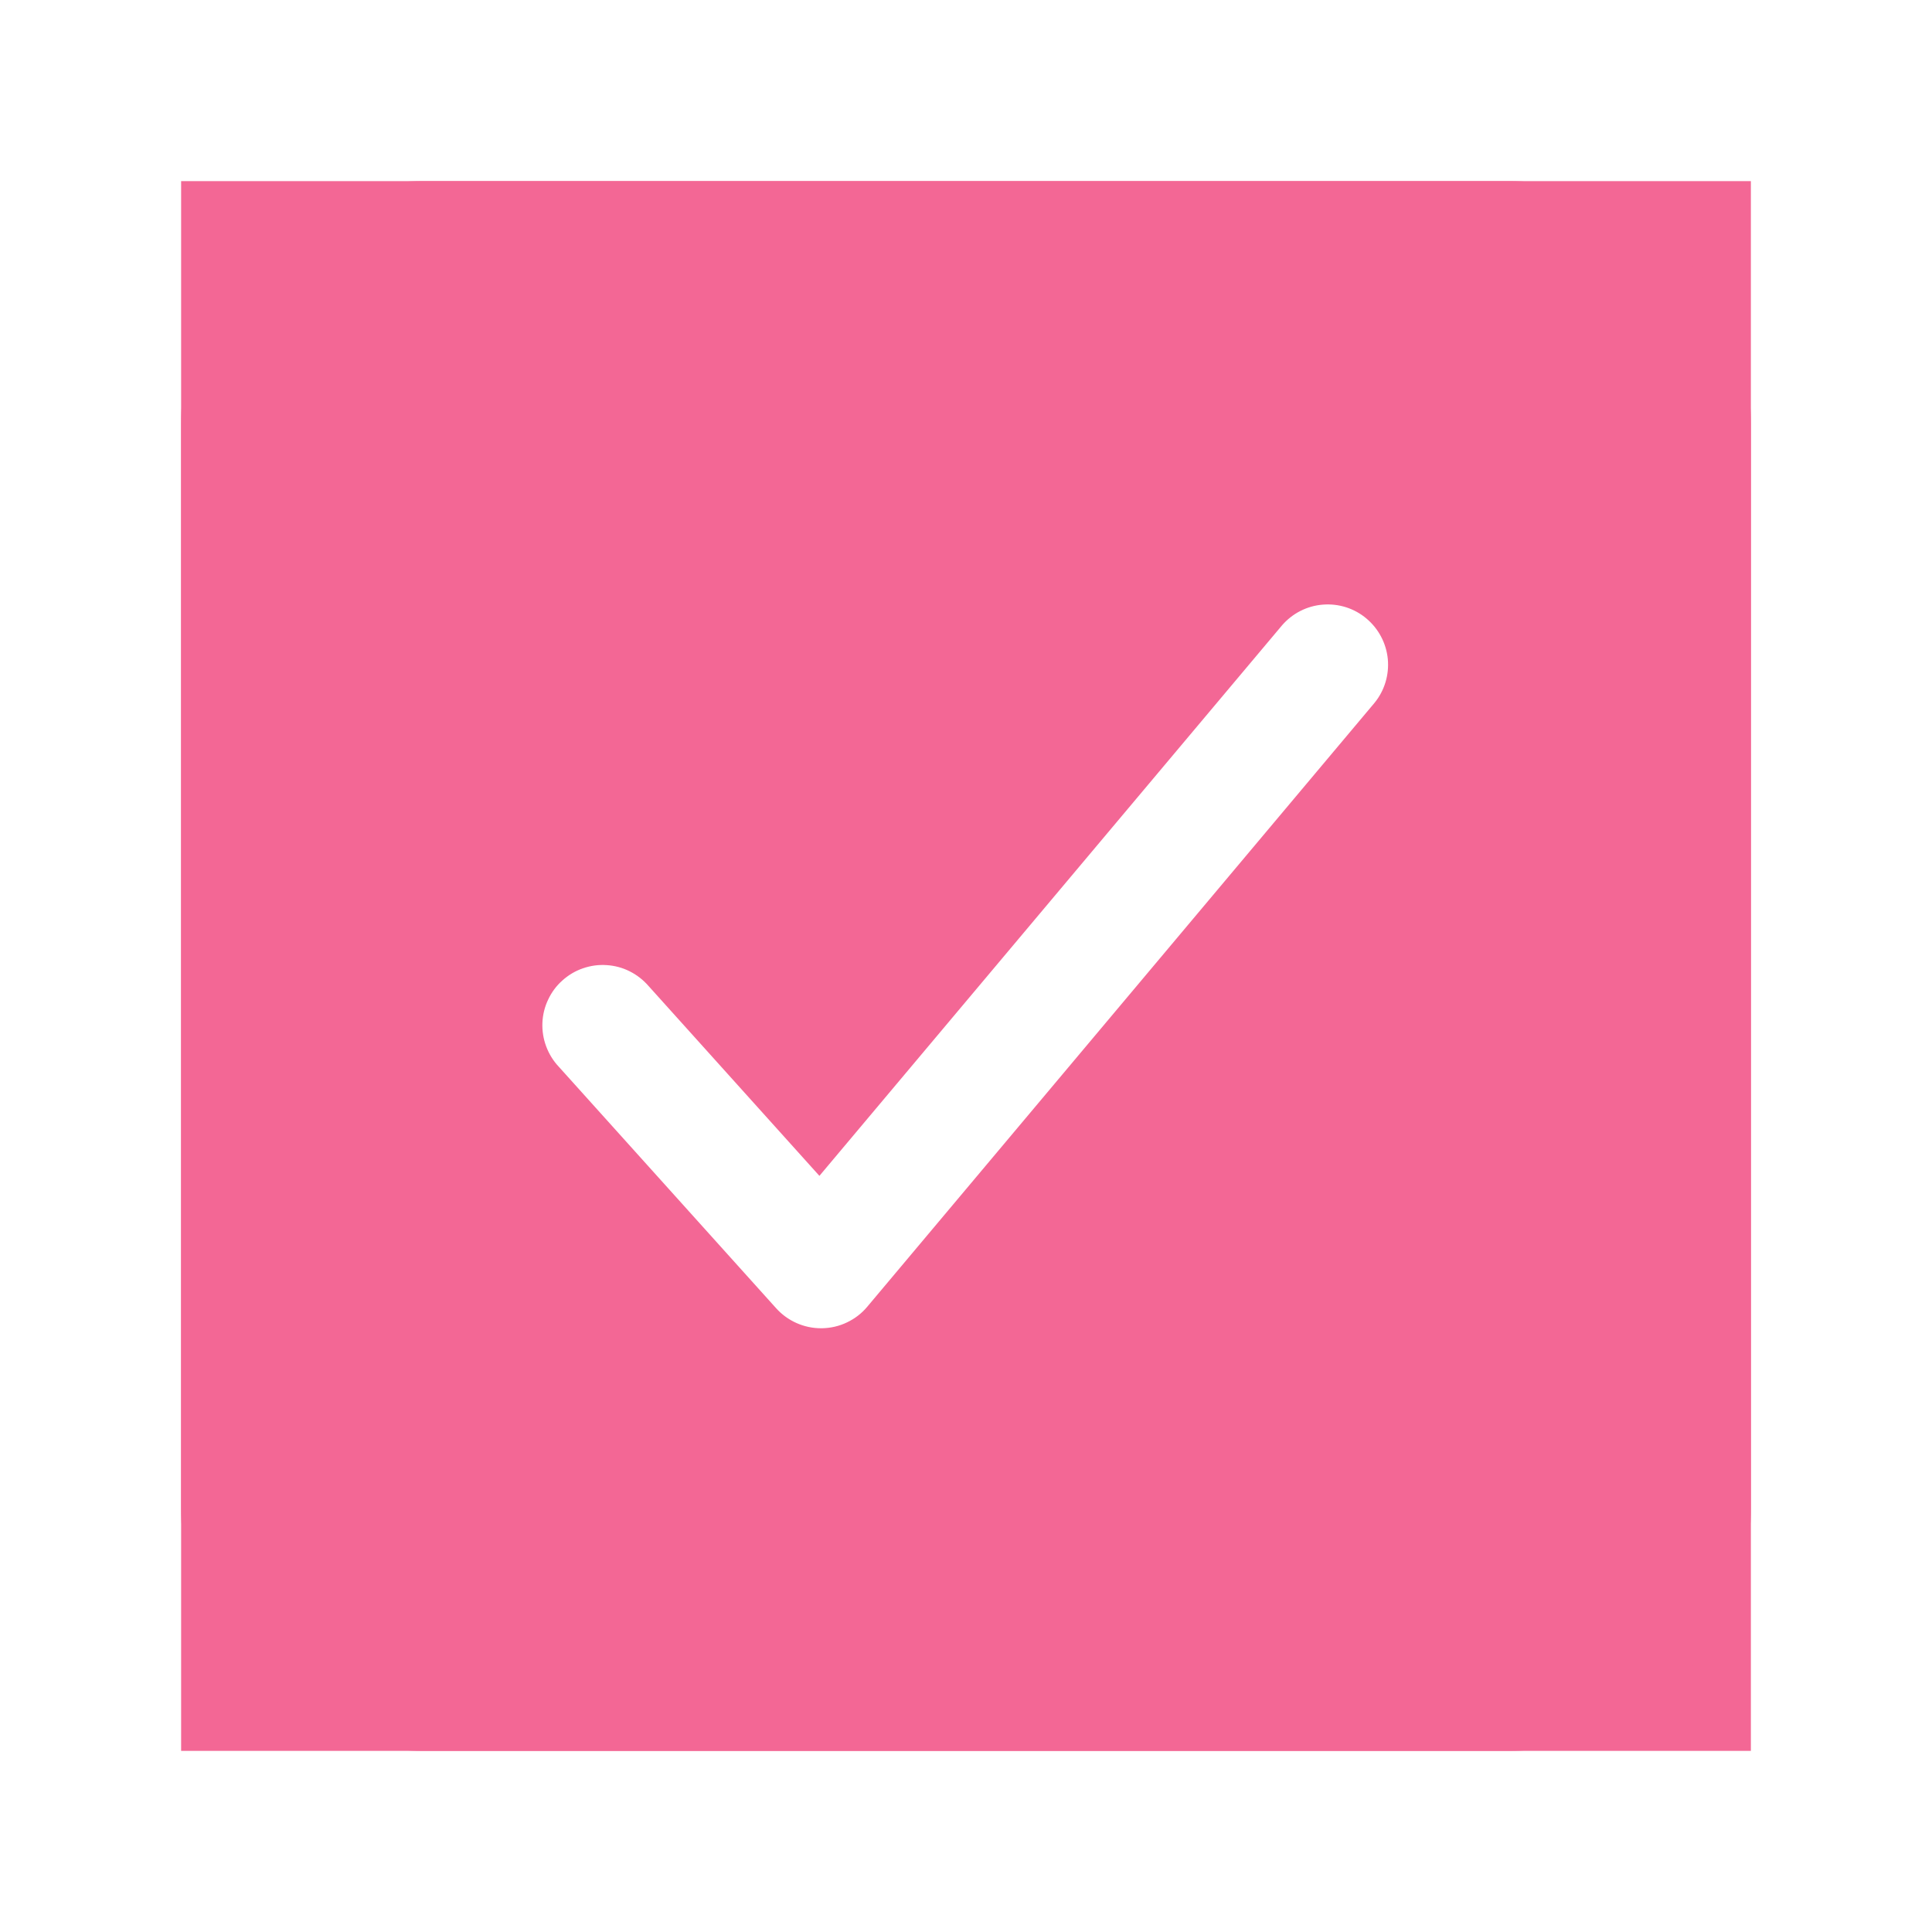
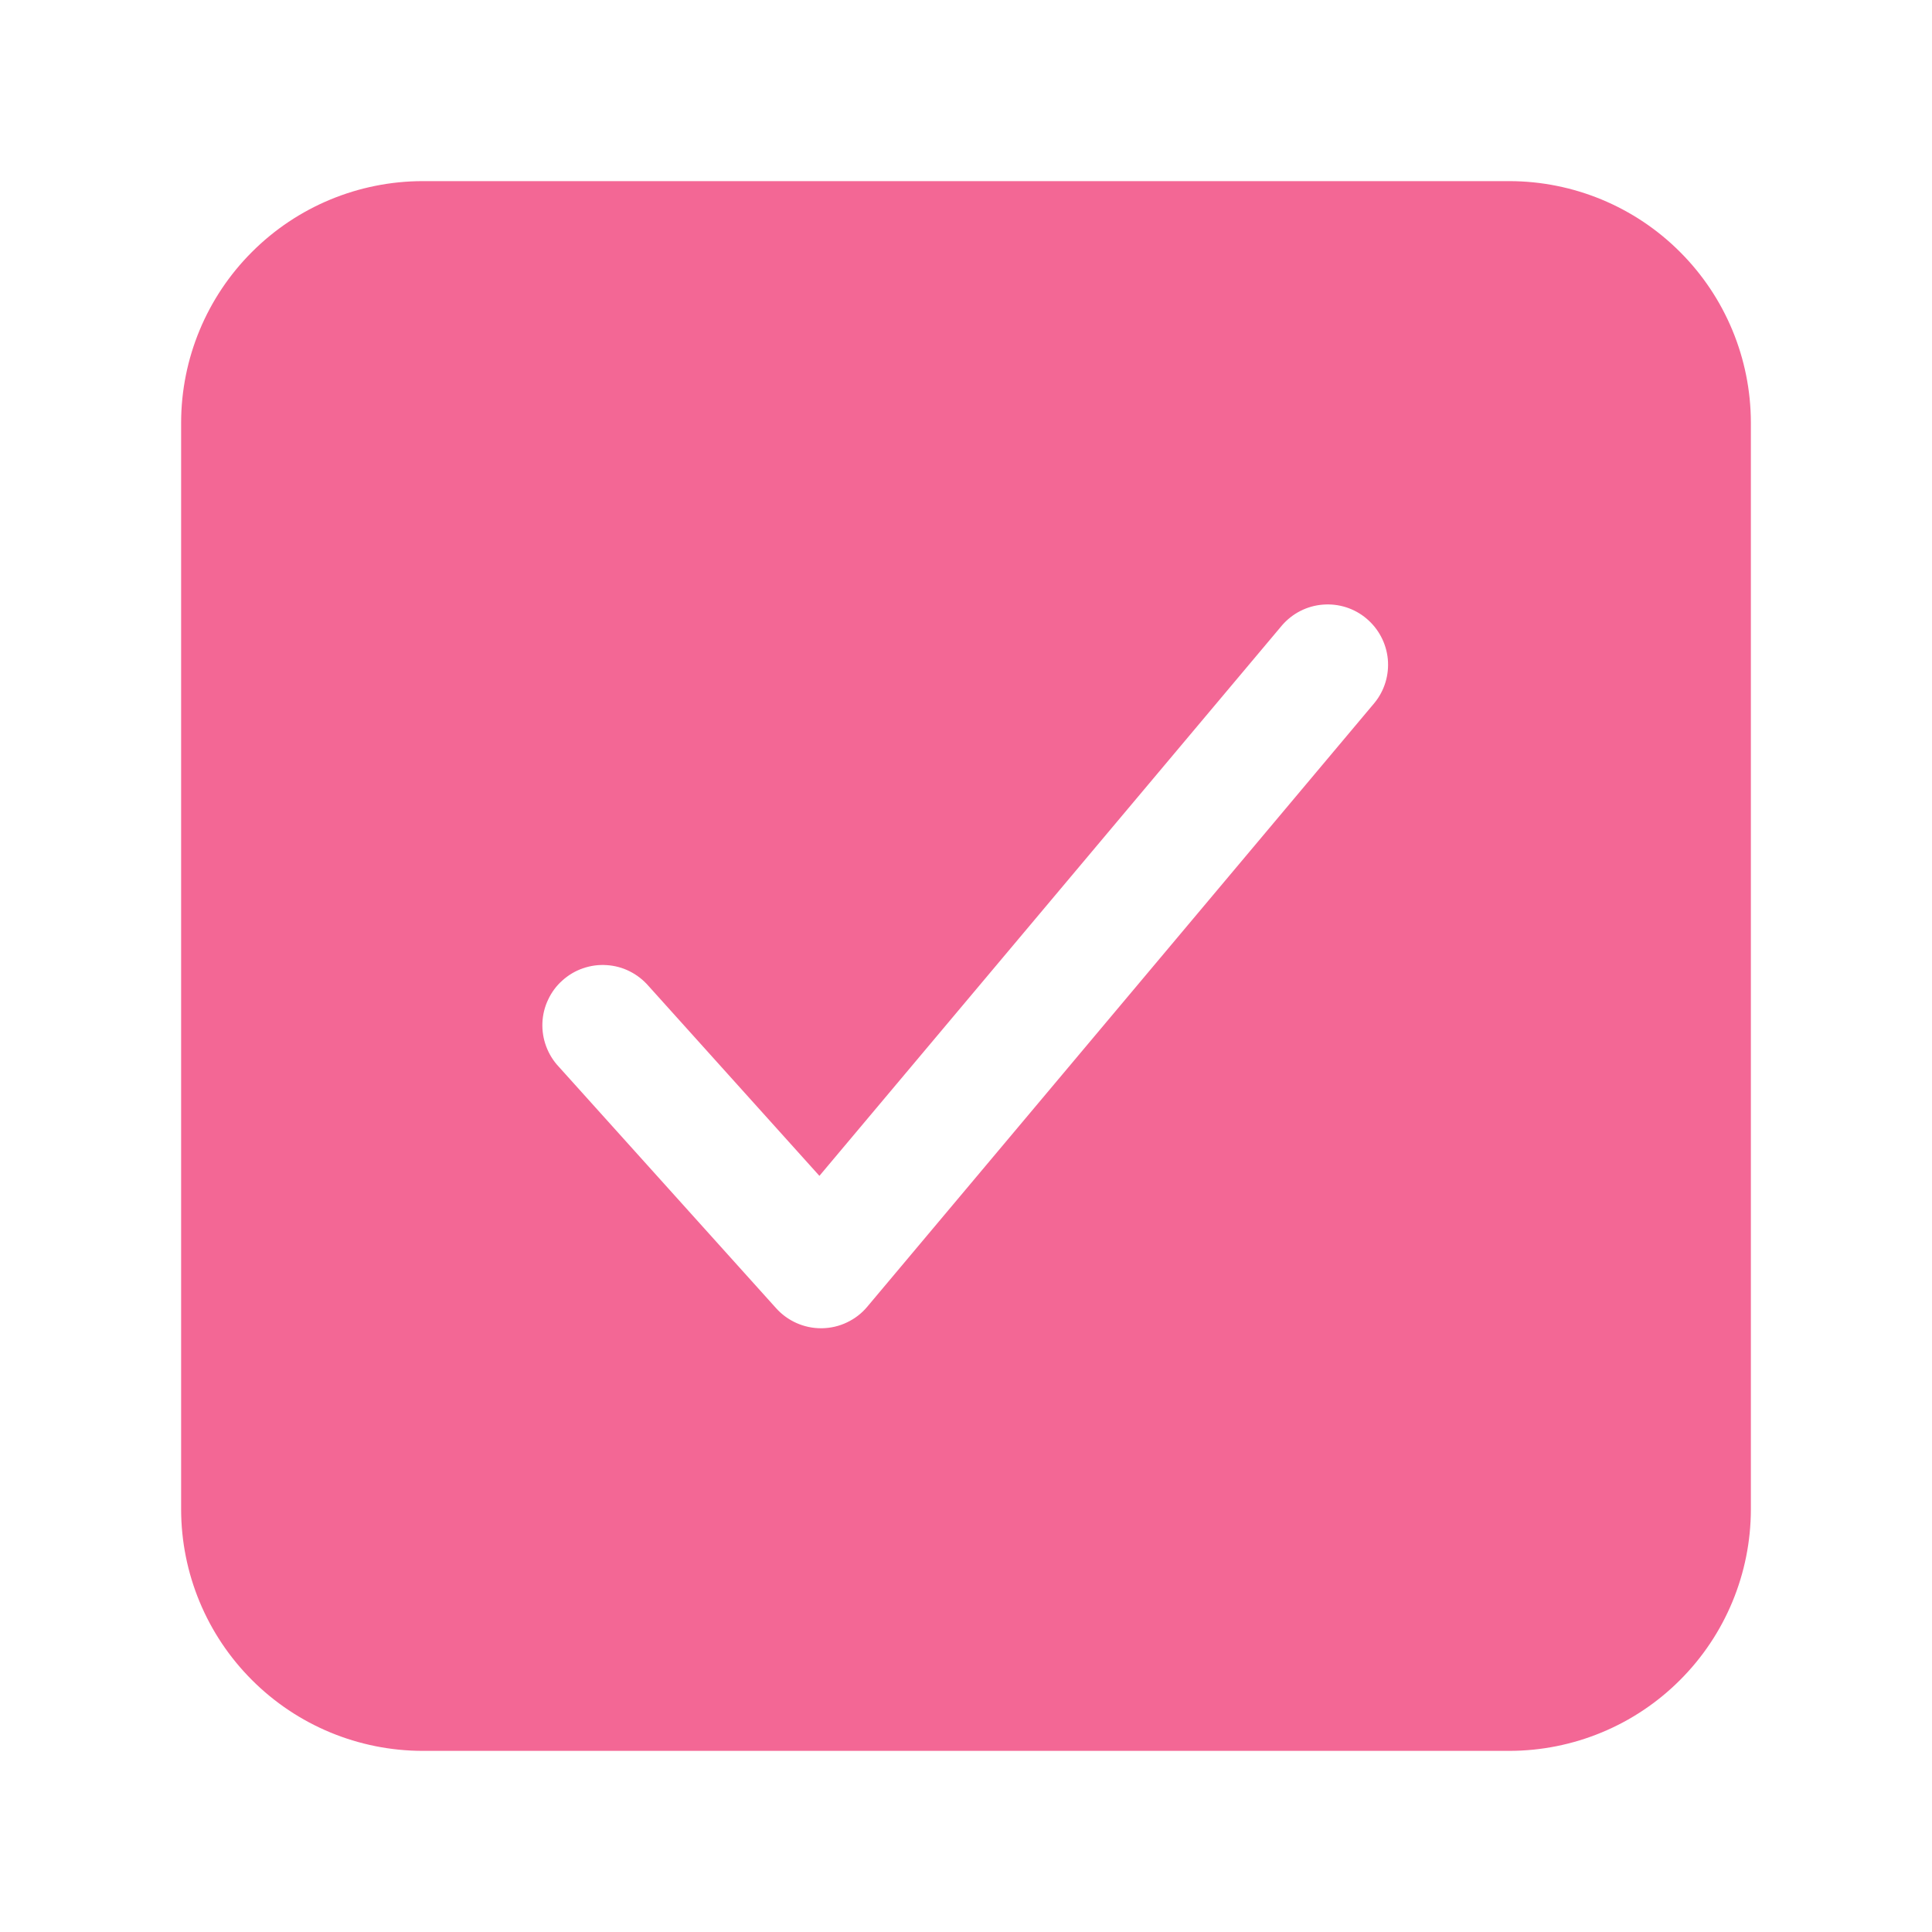
<svg xmlns="http://www.w3.org/2000/svg" width="24" height="24" viewBox="0 0 24 24" fill="none">
-   <rect x="3.25" y="3.25" width="17.5" height="17.5" stroke="#F36795" stroke-width="2" />
  <path d="M18.75 2.25H5.25C4.455 2.251 3.692 2.567 3.13 3.13C2.567 3.692 2.251 4.455 2.25 5.25V18.75C2.251 19.545 2.567 20.308 3.13 20.87C3.692 21.433 4.455 21.749 5.25 21.75H18.75C19.545 21.749 20.308 21.433 20.87 20.87C21.433 20.308 21.749 19.545 21.75 18.75V5.25C21.749 4.455 21.433 3.692 20.87 3.13C20.308 2.567 19.545 2.251 18.75 2.25ZM17.074 8.732L10.774 16.232C10.705 16.315 10.619 16.381 10.522 16.427C10.425 16.474 10.319 16.498 10.212 16.5H10.199C10.094 16.5 9.99 16.478 9.894 16.435C9.798 16.392 9.712 16.33 9.642 16.252L6.942 13.252C6.873 13.179 6.82 13.093 6.785 12.999C6.75 12.906 6.734 12.806 6.738 12.706C6.742 12.606 6.766 12.508 6.809 12.418C6.851 12.328 6.911 12.246 6.986 12.18C7.06 12.113 7.147 12.061 7.241 12.029C7.336 11.996 7.436 11.982 7.536 11.989C7.635 11.995 7.733 12.021 7.822 12.066C7.912 12.111 7.991 12.173 8.056 12.248L10.179 14.607L15.926 7.768C16.055 7.619 16.237 7.526 16.433 7.511C16.63 7.495 16.825 7.557 16.975 7.684C17.126 7.811 17.221 7.992 17.24 8.188C17.258 8.384 17.199 8.58 17.074 8.732Z" fill="#F36795" />
</svg>
